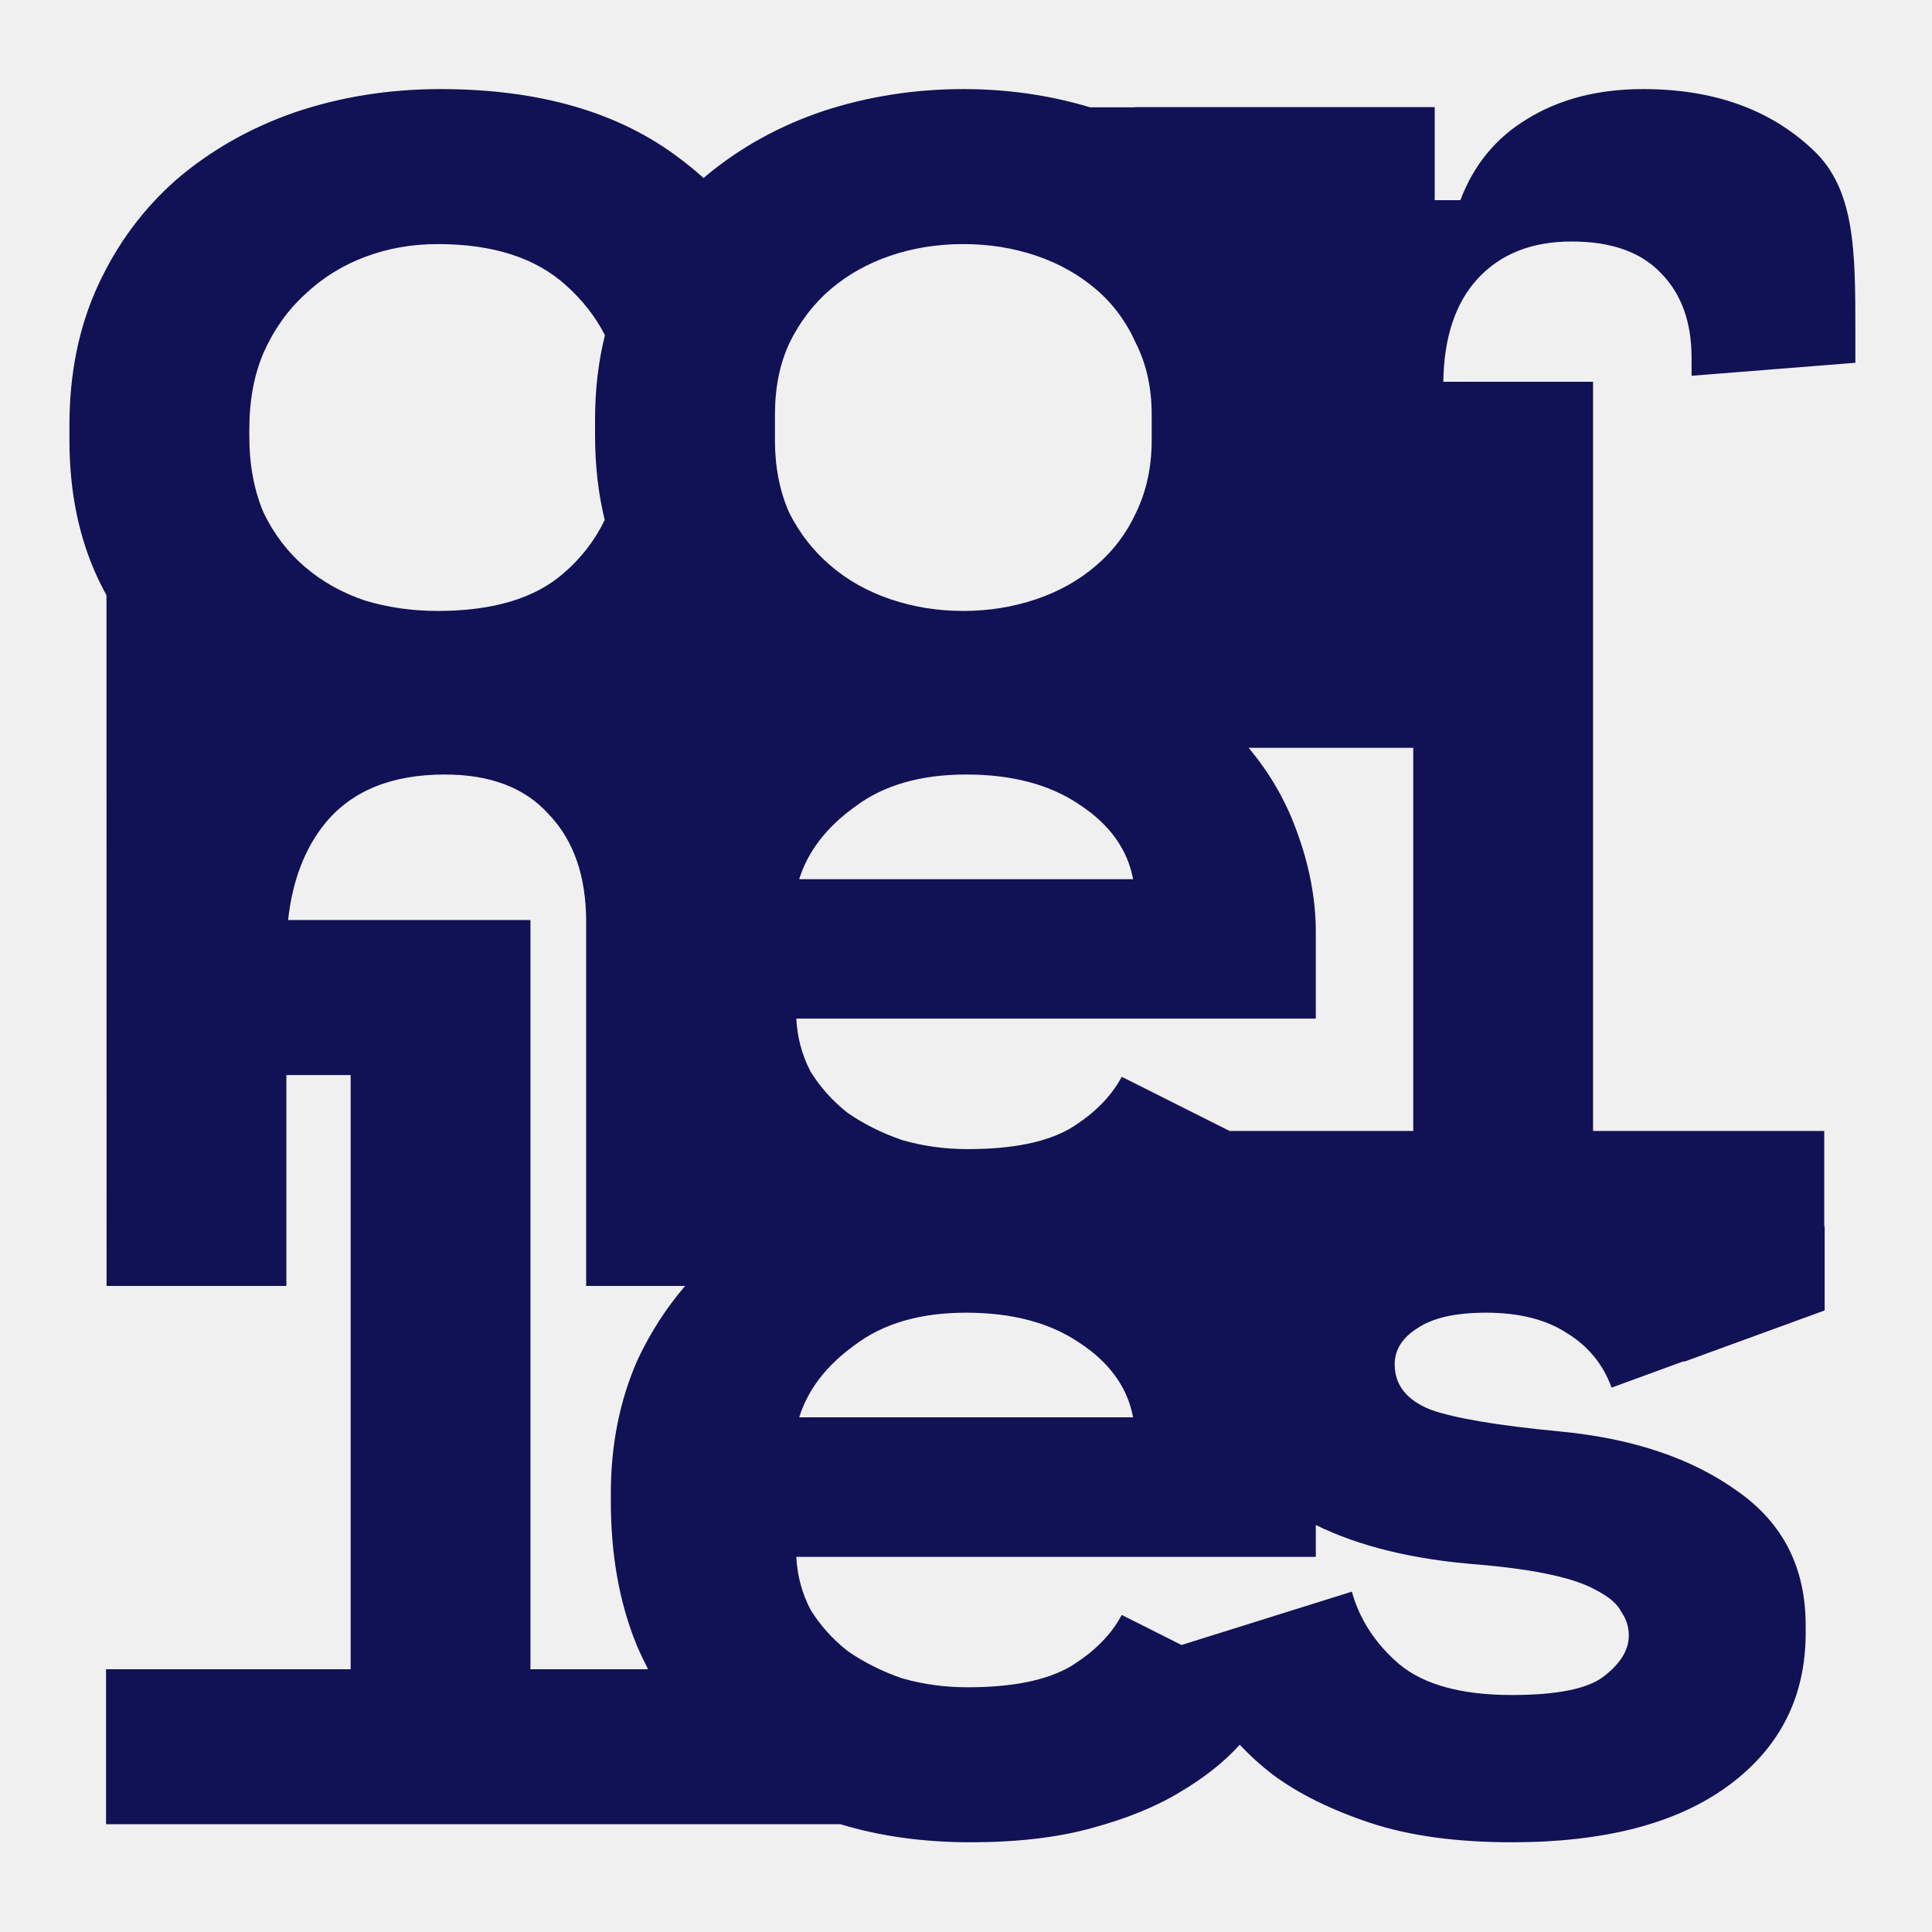
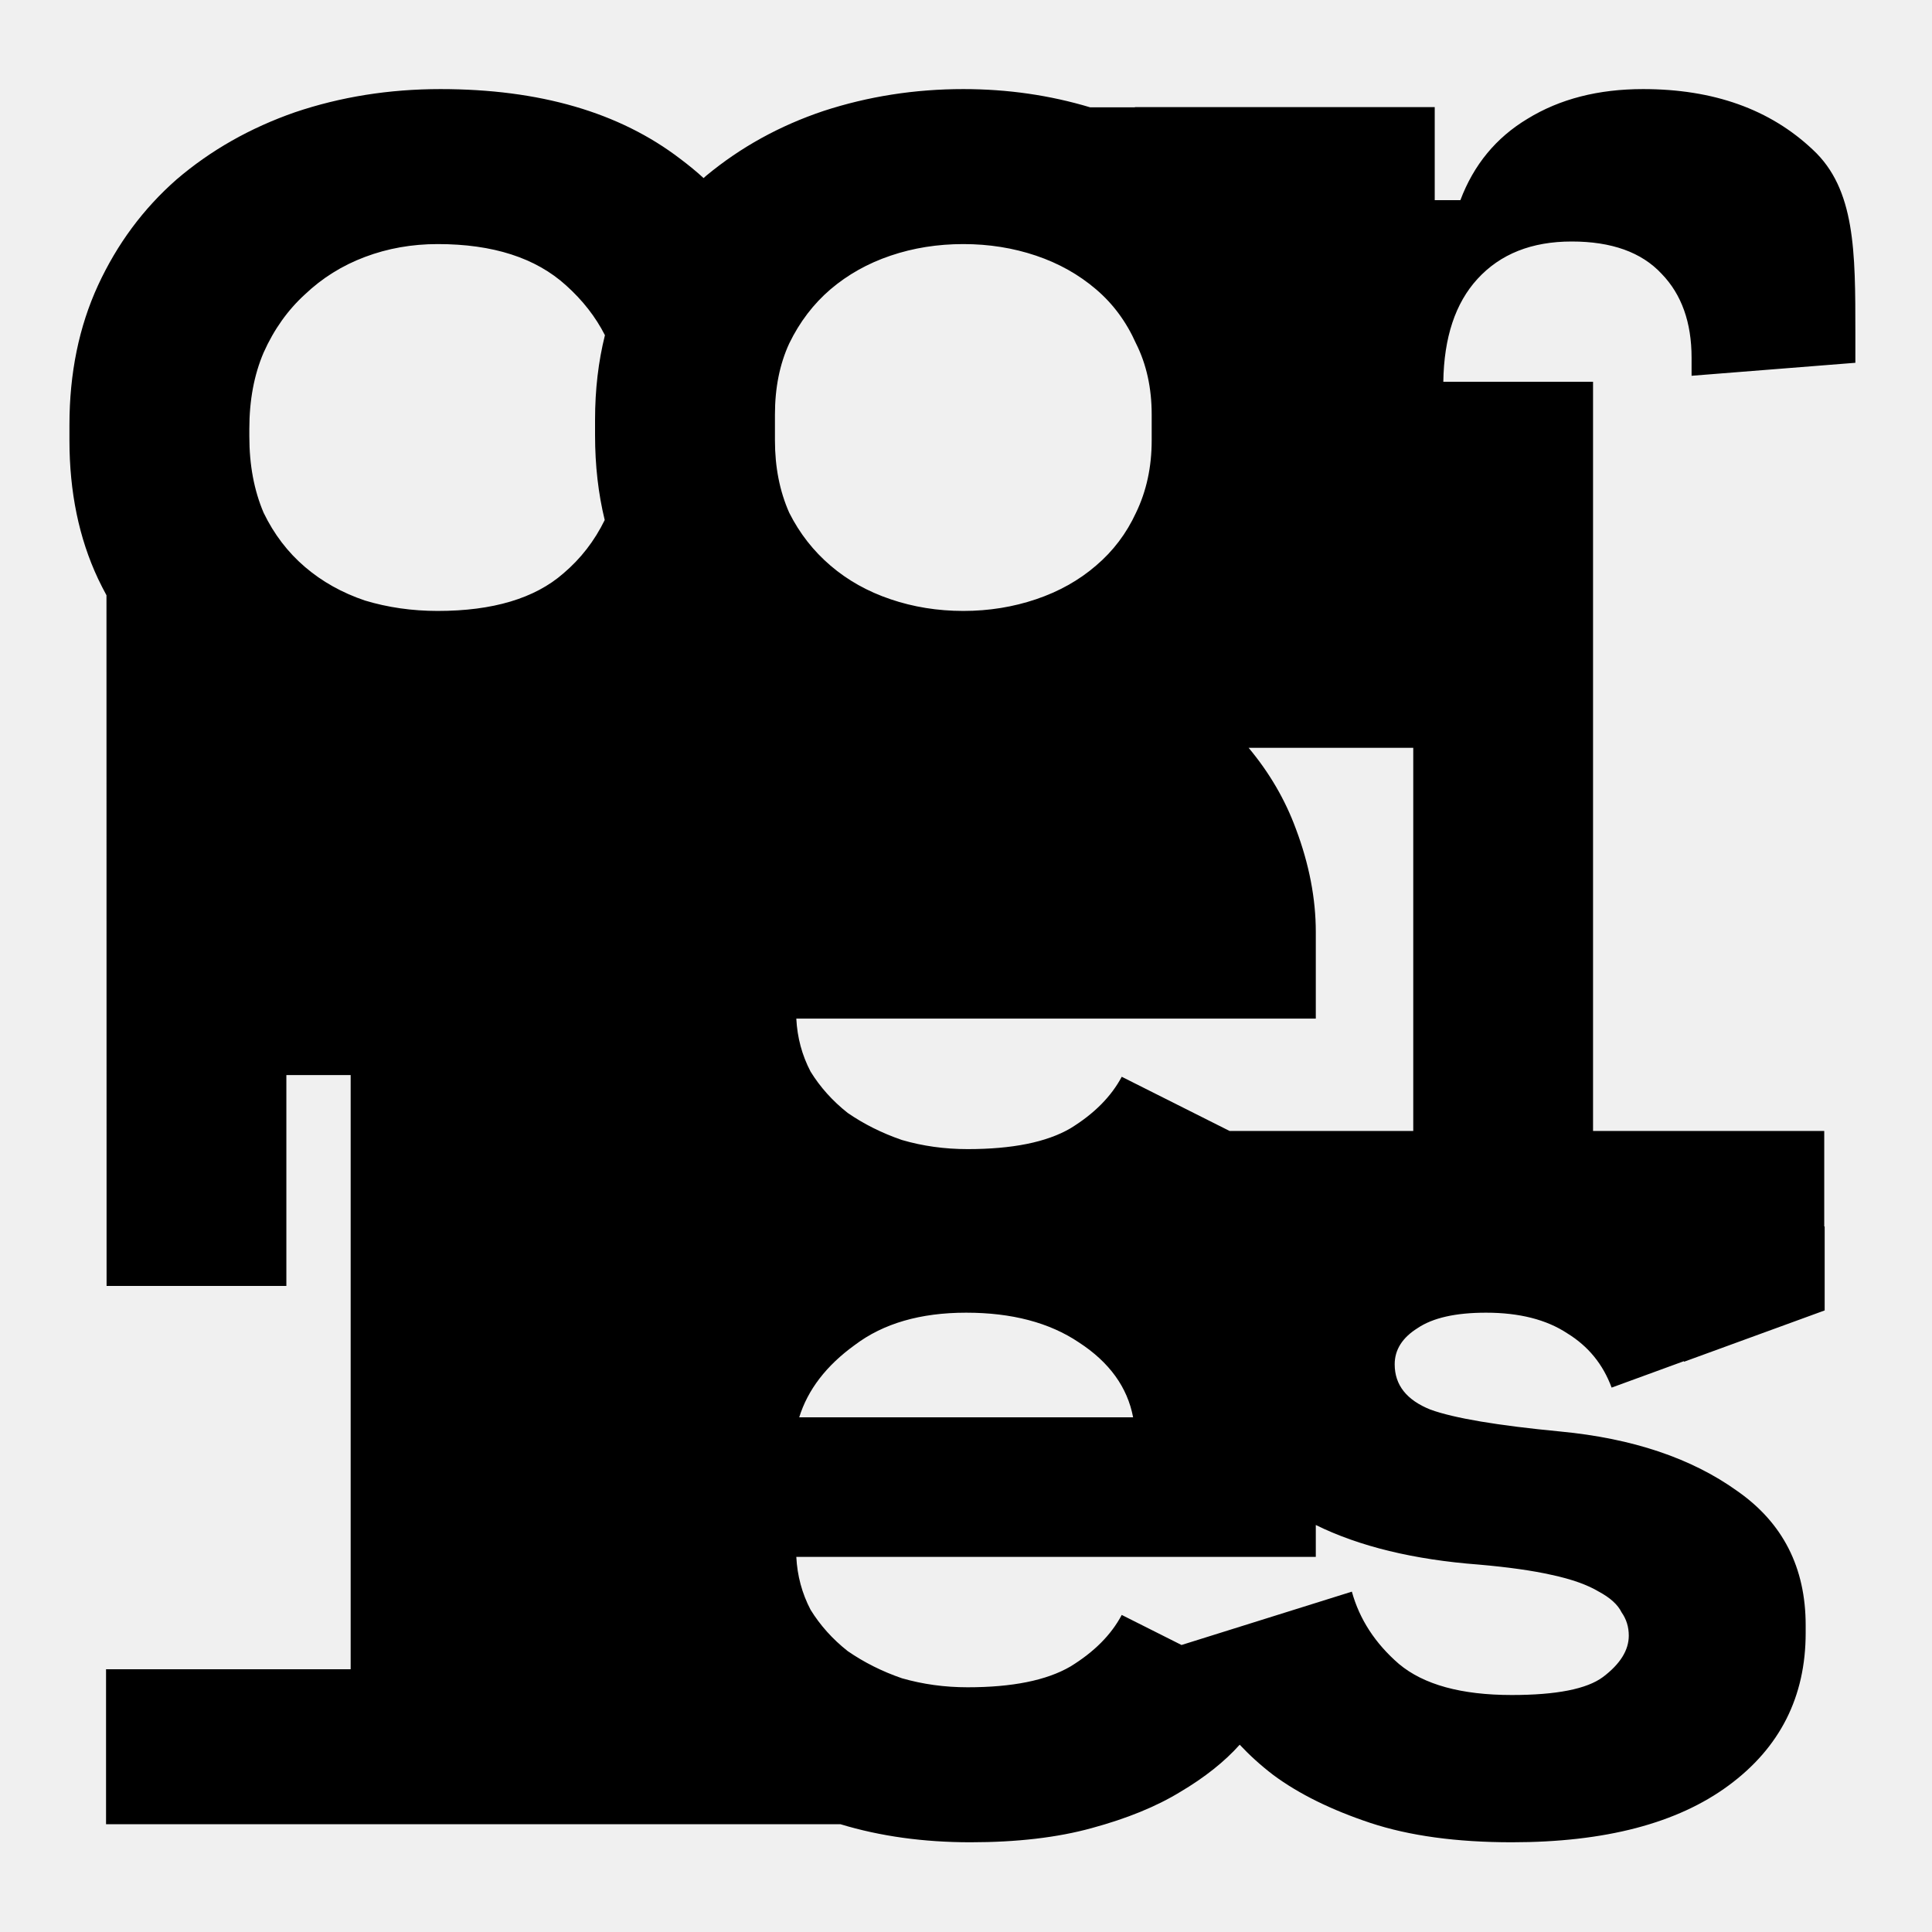
<svg xmlns="http://www.w3.org/2000/svg" width="18" height="18" viewBox="0 0 18 18" fill="none">
-   <path fill-rule="evenodd" clip-rule="evenodd" d="M0.913 5.391C0.938 5.444 0.965 5.496 0.992 5.546L0.993 11.981H2.668V10.016H3.267V15.552L0.988 15.552V16.996H7.831C8.2 17.108 8.604 17.164 9.041 17.164C9.476 17.164 9.852 17.12 10.171 17.032C10.499 16.943 10.774 16.831 10.996 16.695C11.224 16.56 11.409 16.413 11.55 16.255C11.642 16.353 11.746 16.448 11.864 16.538C12.103 16.715 12.405 16.863 12.768 16.984C13.132 17.104 13.57 17.164 14.085 17.164C14.953 17.164 15.627 16.988 16.105 16.635C16.584 16.282 16.823 15.808 16.823 15.214V15.142C16.823 14.605 16.611 14.188 16.185 13.891C15.76 13.586 15.21 13.401 14.537 13.337C13.952 13.281 13.548 13.213 13.327 13.133C13.105 13.044 12.994 12.904 12.994 12.711C12.994 12.575 13.065 12.463 13.207 12.374C13.349 12.278 13.562 12.23 13.845 12.23C14.155 12.23 14.408 12.294 14.603 12.423C14.798 12.543 14.935 12.711 15.015 12.928L15.688 12.682L15.69 12.687L17 12.209V11.426L16.996 11.427V10.537H14.842V3.557H13.447C13.453 3.144 13.559 2.824 13.765 2.599C13.978 2.366 14.271 2.25 14.643 2.25C15.015 2.25 15.294 2.35 15.481 2.551C15.667 2.743 15.76 3.004 15.76 3.333V3.501L17.286 3.38V3.099C17.286 2.345 17.286 1.762 16.89 1.395C16.491 1.018 15.964 0.83 15.308 0.83C14.891 0.83 14.532 0.922 14.231 1.107C13.938 1.283 13.73 1.536 13.606 1.865H13.367V0.998H10.574V1H10.157C9.781 0.887 9.387 0.83 8.975 0.83C8.523 0.83 8.088 0.898 7.672 1.034C7.264 1.171 6.901 1.371 6.581 1.636L6.555 1.659C6.491 1.6 6.419 1.541 6.338 1.48C5.771 1.046 5.026 0.83 4.104 0.83C3.626 0.83 3.174 0.902 2.748 1.046C2.332 1.191 1.964 1.399 1.645 1.672C1.334 1.945 1.091 2.274 0.913 2.659C0.736 3.044 0.647 3.477 0.647 3.959V4.103C0.647 4.584 0.736 5.014 0.913 5.391ZM5.274 2.659C5.43 2.799 5.55 2.954 5.636 3.123C5.575 3.367 5.544 3.63 5.544 3.91V4.055C5.544 4.336 5.574 4.599 5.634 4.845C5.539 5.039 5.411 5.205 5.248 5.343C4.982 5.575 4.592 5.692 4.078 5.692C3.838 5.692 3.612 5.659 3.4 5.595C3.187 5.523 3.001 5.419 2.841 5.282C2.682 5.146 2.553 4.978 2.456 4.777C2.367 4.568 2.323 4.332 2.323 4.067V3.995C2.323 3.73 2.367 3.493 2.456 3.285C2.553 3.068 2.682 2.888 2.841 2.743C3.001 2.591 3.187 2.474 3.4 2.394C3.612 2.314 3.838 2.274 4.078 2.274C4.592 2.274 4.991 2.402 5.274 2.659ZM11.633 6.967H13.167V10.537H11.456L10.451 10.032C10.353 10.216 10.194 10.377 9.972 10.513C9.75 10.642 9.431 10.706 9.015 10.706C8.802 10.706 8.598 10.678 8.403 10.621C8.217 10.557 8.049 10.473 7.898 10.369C7.756 10.257 7.641 10.128 7.552 9.984C7.472 9.831 7.428 9.667 7.419 9.49H12.259V8.684C12.259 8.371 12.197 8.05 12.073 7.721C11.973 7.449 11.826 7.198 11.633 6.967ZM2.684 8.572H4.942V15.552H6.038C6 15.478 5.964 15.402 5.93 15.323C5.77 14.93 5.691 14.485 5.691 13.987V13.915C5.691 13.458 5.775 13.04 5.943 12.663C6.062 12.411 6.209 12.184 6.383 11.981H5.461V8.588C5.461 8.163 5.345 7.83 5.115 7.589C4.893 7.34 4.57 7.216 4.144 7.216C3.648 7.216 3.276 7.368 3.027 7.673C2.838 7.908 2.724 8.207 2.684 8.572ZM7.552 14.998C7.472 14.845 7.428 14.681 7.419 14.505H12.259V14.208C12.665 14.408 13.172 14.531 13.779 14.577C14.053 14.601 14.28 14.633 14.457 14.673C14.643 14.713 14.789 14.765 14.896 14.829C15.002 14.886 15.073 14.95 15.108 15.022C15.153 15.086 15.175 15.158 15.175 15.239C15.175 15.375 15.095 15.503 14.935 15.624C14.785 15.736 14.501 15.792 14.085 15.792C13.615 15.792 13.265 15.696 13.034 15.503C12.812 15.311 12.666 15.086 12.595 14.829L11.008 15.326L10.451 15.046C10.353 15.231 10.194 15.391 9.972 15.527C9.75 15.656 9.431 15.72 9.015 15.72C8.802 15.72 8.598 15.692 8.403 15.636C8.217 15.572 8.049 15.487 7.898 15.383C7.756 15.271 7.641 15.142 7.552 14.998ZM7.964 12.531C8.23 12.33 8.576 12.23 9.001 12.23C9.427 12.23 9.777 12.322 10.052 12.507C10.335 12.691 10.504 12.924 10.557 13.205H7.446C7.526 12.948 7.698 12.723 7.964 12.531ZM9.001 7.216C8.576 7.216 8.23 7.316 7.964 7.517C7.698 7.709 7.526 7.934 7.446 8.191H10.557C10.504 7.91 10.335 7.677 10.052 7.493C9.777 7.308 9.427 7.216 9.001 7.216ZM9.653 5.583C9.44 5.655 9.214 5.692 8.975 5.692C8.735 5.692 8.509 5.655 8.297 5.583C8.084 5.511 7.898 5.407 7.738 5.27C7.579 5.134 7.45 4.97 7.353 4.777C7.264 4.576 7.22 4.352 7.22 4.103V3.862C7.22 3.614 7.264 3.393 7.353 3.2C7.45 3 7.579 2.831 7.738 2.695C7.898 2.559 8.084 2.454 8.297 2.382C8.509 2.31 8.735 2.274 8.975 2.274C9.214 2.274 9.44 2.31 9.653 2.382C9.866 2.454 10.052 2.559 10.211 2.695C10.371 2.831 10.495 3 10.584 3.2C10.681 3.393 10.73 3.614 10.73 3.862V4.103C10.73 4.352 10.681 4.576 10.584 4.777C10.495 4.97 10.371 5.134 10.211 5.27C10.052 5.407 9.866 5.511 9.653 5.583Z" fill="#111155" />
+   <style>
+ 		path {
+ 			fill: black;
+ 		}
+ 		@media ( prefers-color-scheme: dark ) {
+ 			path {
+ 				fill: white;
+ 			}
+ 		}
+ 	</style>
+   <path d="M0.913 5.391C0.938 5.444 0.965 5.496 0.992 5.546L0.993 11.981H2.668V10.016H3.267V15.552L0.988 15.552V16.996H7.831C8.2 17.108 8.604 17.164 9.041 17.164C9.476 17.164 9.852 17.12 10.171 17.032C10.499 16.943 10.774 16.831 10.996 16.695C11.224 16.56 11.409 16.413 11.55 16.255C11.642 16.353 11.746 16.448 11.864 16.538C12.103 16.715 12.405 16.863 12.768 16.984C13.132 17.104 13.57 17.164 14.085 17.164C14.953 17.164 15.627 16.988 16.105 16.635C16.584 16.282 16.823 15.808 16.823 15.214V15.142C16.823 14.605 16.611 14.188 16.185 13.891C15.76 13.586 15.21 13.401 14.537 13.337C13.952 13.281 13.548 13.213 13.327 13.133C13.105 13.044 12.994 12.904 12.994 12.711C12.994 12.575 13.065 12.463 13.207 12.374C13.349 12.278 13.562 12.23 13.845 12.23C14.155 12.23 14.408 12.294 14.603 12.423C14.798 12.543 14.935 12.711 15.015 12.928L15.688 12.682L15.69 12.687L17 12.209V11.426L16.996 11.427V10.537H14.842V3.557H13.447C13.453 3.144 13.559 2.824 13.765 2.599C13.978 2.366 14.271 2.25 14.643 2.25C15.015 2.25 15.294 2.35 15.481 2.551C15.667 2.743 15.76 3.004 15.76 3.333V3.501L17.286 3.38V3.099C17.286 2.345 17.286 1.762 16.89 1.395C16.491 1.018 15.964 0.83 15.308 0.83C14.891 0.83 14.532 0.922 14.231 1.107C13.938 1.283 13.73 1.536 13.606 1.865H13.367V0.998H10.574V1H10.157C9.781 0.887 9.387 0.83 8.975 0.83C8.523 0.83 8.088 0.898 7.672 1.034C7.264 1.171 6.901 1.371 6.581 1.636L6.555 1.659C6.491 1.6 6.419 1.541 6.338 1.48C5.771 1.046 5.026 0.83 4.104 0.83C3.626 0.83 3.174 0.902 2.748 1.046C2.332 1.191 1.964 1.399 1.645 1.672C1.334 1.945 1.091 2.274 0.913 2.659C0.736 3.044 0.647 3.477 0.647 3.959V4.103C0.647 4.584 0.736 5.014 0.913 5.391ZM5.274 2.659C5.43 2.799 5.55 2.954 5.636 3.123C5.575 3.367 5.544 3.63 5.544 3.91V4.055C5.544 4.336 5.574 4.599 5.634 4.845C5.539 5.039 5.411 5.205 5.248 5.343C4.982 5.575 4.592 5.692 4.078 5.692C3.838 5.692 3.612 5.659 3.4 5.595C3.187 5.523 3.001 5.419 2.841 5.282C2.682 5.146 2.553 4.978 2.456 4.777C2.367 4.568 2.323 4.332 2.323 4.067V3.995C2.323 3.73 2.367 3.493 2.456 3.285C2.553 3.068 2.682 2.888 2.841 2.743C3.001 2.591 3.187 2.474 3.4 2.394C3.612 2.314 3.838 2.274 4.078 2.274C4.592 2.274 4.991 2.402 5.274 2.659ZM11.633 6.967H13.167V10.537H11.456L10.451 10.032C10.353 10.216 10.194 10.377 9.972 10.513C9.75 10.642 9.431 10.706 9.015 10.706C8.802 10.706 8.598 10.678 8.403 10.621C8.217 10.557 8.049 10.473 7.898 10.369C7.756 10.257 7.641 10.128 7.552 9.984C7.472 9.831 7.428 9.667 7.419 9.49H12.259V8.684C12.259 8.371 12.197 8.05 12.073 7.721C11.973 7.449 11.826 7.198 11.633 6.967ZM2.684 8.572H4.942V15.552H6.038C6 15.478 5.964 15.402 5.93 15.323C5.77 14.93 5.691 14.485 5.691 13.987V13.915C5.691 13.458 5.775 13.04 5.943 12.663C6.062 12.411 6.209 12.184 6.383 11.981H5.461V8.588C5.461 8.163 5.345 7.83 5.115 7.589C4.893 7.34 4.57 7.216 4.144 7.216C3.648 7.216 3.276 7.368 3.027 7.673C2.838 7.908 2.724 8.207 2.684 8.572ZM7.552 14.998C7.472 14.845 7.428 14.681 7.419 14.505H12.259V14.208C12.665 14.408 13.172 14.531 13.779 14.577C14.053 14.601 14.28 14.633 14.457 14.673C14.643 14.713 14.789 14.765 14.896 14.829C15.002 14.886 15.073 14.95 15.108 15.022C15.153 15.086 15.175 15.158 15.175 15.239C15.175 15.375 15.095 15.503 14.935 15.624C14.785 15.736 14.501 15.792 14.085 15.792C13.615 15.792 13.265 15.696 13.034 15.503C12.812 15.311 12.666 15.086 12.595 14.829L11.008 15.326L10.451 15.046C10.353 15.231 10.194 15.391 9.972 15.527C9.75 15.656 9.431 15.72 9.015 15.72C8.802 15.72 8.598 15.692 8.403 15.636C8.217 15.572 8.049 15.487 7.898 15.383C7.756 15.271 7.641 15.142 7.552 14.998ZM7.964 12.531C8.23 12.33 8.576 12.23 9.001 12.23C9.427 12.23 9.777 12.322 10.052 12.507C10.335 12.691 10.504 12.924 10.557 13.205H7.446C7.526 12.948 7.698 12.723 7.964 12.531ZM9.001 7.216C8.576 7.216 8.23 7.316 7.964 7.517C7.698 7.709 7.526 7.934 7.446 8.191H10.557C10.504 7.91 10.335 7.677 10.052 7.493C9.777 7.308 9.427 7.216 9.001 7.216ZM9.653 5.583C9.44 5.655 9.214 5.692 8.975 5.692C8.735 5.692 8.509 5.655 8.297 5.583C8.084 5.511 7.898 5.407 7.738 5.27C7.579 5.134 7.45 4.97 7.353 4.777C7.264 4.576 7.22 4.352 7.22 4.103V3.862C7.22 3.614 7.264 3.393 7.353 3.2C7.45 3 7.579 2.831 7.738 2.695C7.898 2.559 8.084 2.454 8.297 2.382C8.509 2.31 8.735 2.274 8.975 2.274C9.214 2.274 9.44 2.31 9.653 2.382C9.866 2.454 10.052 2.559 10.211 2.695C10.371 2.831 10.495 3 10.584 3.2C10.681 3.393 10.73 3.614 10.73 3.862V4.103C10.73 4.352 10.681 4.576 10.584 4.777C10.495 4.97 10.371 5.134 10.211 5.27C10.052 5.407 9.866 5.511 9.653 5.583Z" />
</svg>
